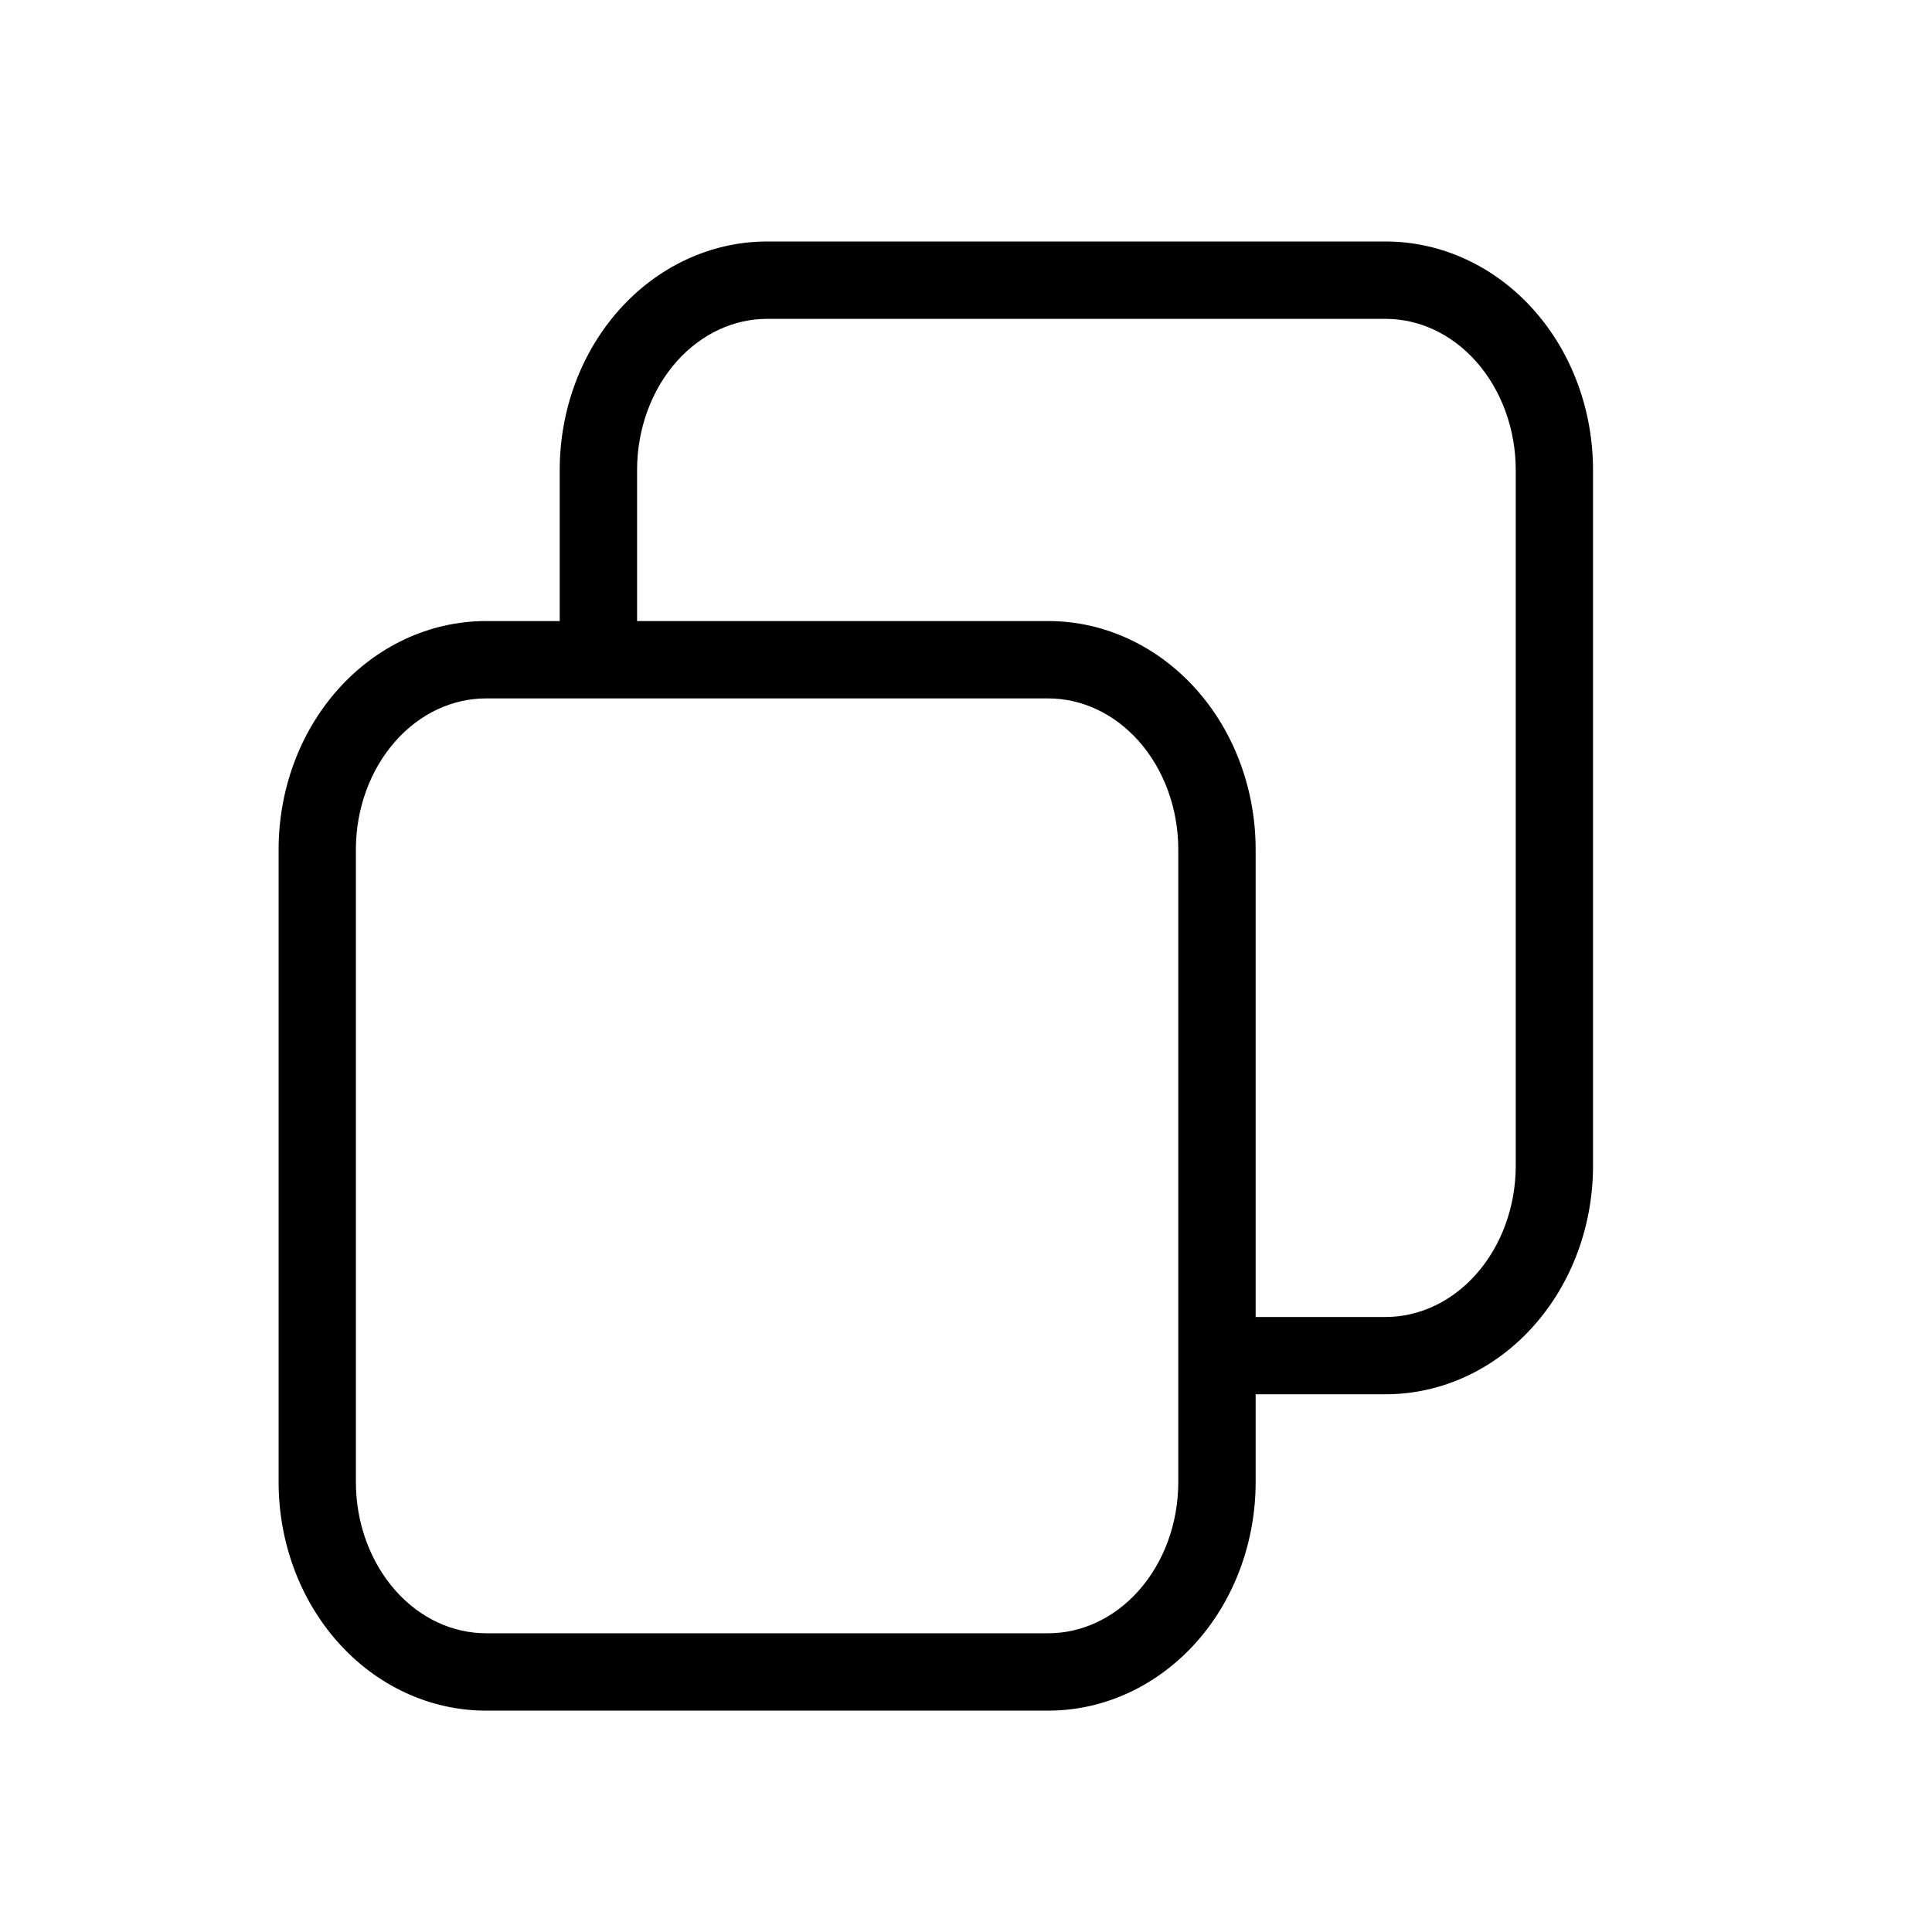
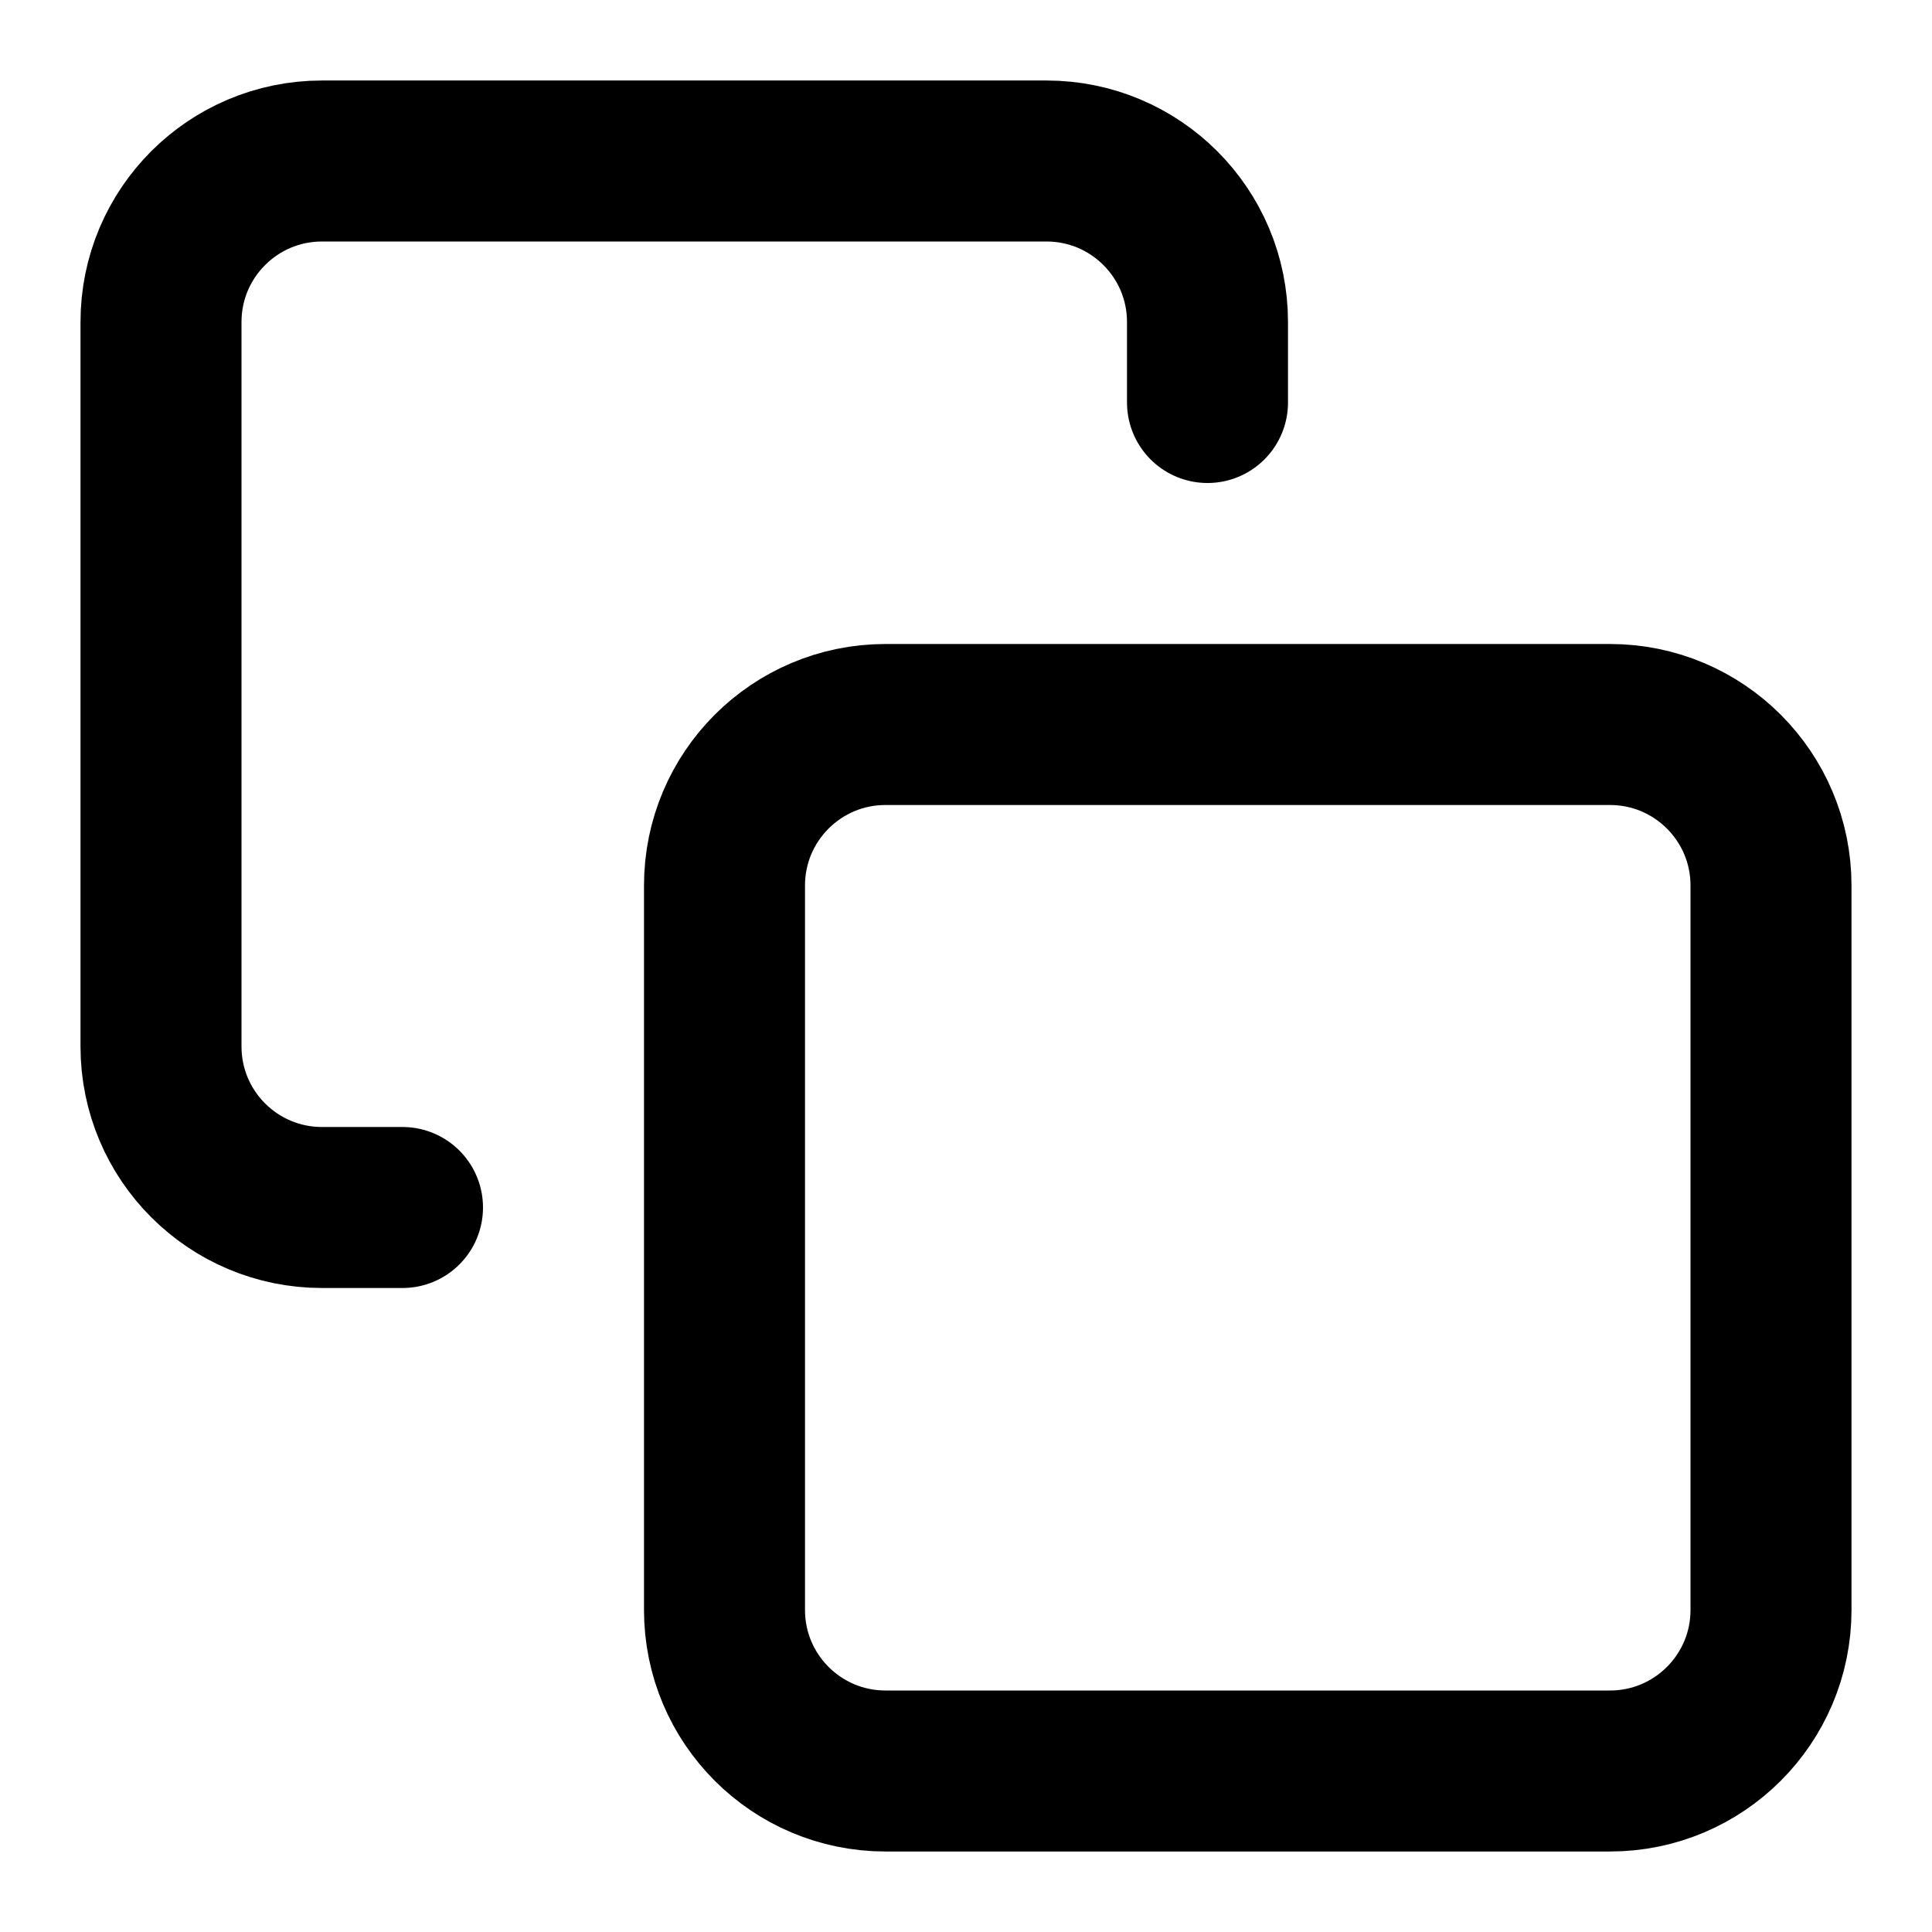
- <svg xmlns="http://www.w3.org/2000/svg" width="24" height="24" viewBox="0 0 24 24" fill="none">
-   <path fill-rule="evenodd" clip-rule="evenodd" d="M19.054 3.852C18.577 3.315 17.916 3 17.213 3H9.529C8.827 3 8.166 3.315 7.689 3.852C7.213 4.387 6.953 5.102 6.953 5.838V7.715H6.037C5.334 7.715 4.673 8.03 4.196 8.567C3.72 9.102 3.461 9.817 3.461 10.553V18.412C3.461 19.147 3.72 19.862 4.196 20.398C4.673 20.935 5.334 21.25 6.037 21.25H13.022C13.725 21.25 14.385 20.935 14.863 20.398C15.339 19.862 15.598 19.147 15.598 18.412V17.32H17.213C17.916 17.32 18.577 17.006 19.054 16.468C19.53 15.933 19.789 15.218 19.789 14.482V5.838C19.789 5.102 19.53 4.387 19.054 3.852ZM14.637 18.412C14.637 18.927 14.455 19.411 14.145 19.76C13.836 20.107 13.431 20.289 13.022 20.289H6.037C5.628 20.289 5.222 20.107 4.914 19.76C4.604 19.411 4.421 18.927 4.421 18.412V10.553C4.421 10.038 4.604 9.554 4.914 9.205C5.222 8.858 5.628 8.676 6.037 8.676H13.022C13.431 8.676 13.836 8.858 14.145 9.205C14.455 9.554 14.637 10.038 14.637 10.553V18.412ZM7.914 7.715V5.838C7.914 5.323 8.096 4.839 8.406 4.49C8.715 4.143 9.12 3.961 9.529 3.961H17.213C17.622 3.961 18.028 4.143 18.336 4.49C18.646 4.839 18.829 5.323 18.829 5.838V14.482C18.829 14.997 18.646 15.482 18.336 15.83C18.028 16.177 17.622 16.36 17.213 16.36H15.598V10.553C15.598 9.817 15.339 9.102 14.863 8.567C14.385 8.03 13.725 7.715 13.022 7.715H7.914Z" fill="black" />
+ <svg xmlns="http://www.w3.org/2000/svg" width="24" height="24" viewBox="0 0 24 24" fill="none" stroke="currentColor" stroke-width="2" stroke-linecap="round" stroke-linejoin="round" class="feather feather-copy">
+   <rect x="9" y="9" width="13" height="13" rx="2" ry="2" />
+   <path d="M5 15H4a2 2 0 0 1-2-2V4a2 2 0 0 1 2-2h9a2 2 0 0 1 2 2v1" />
</svg>
